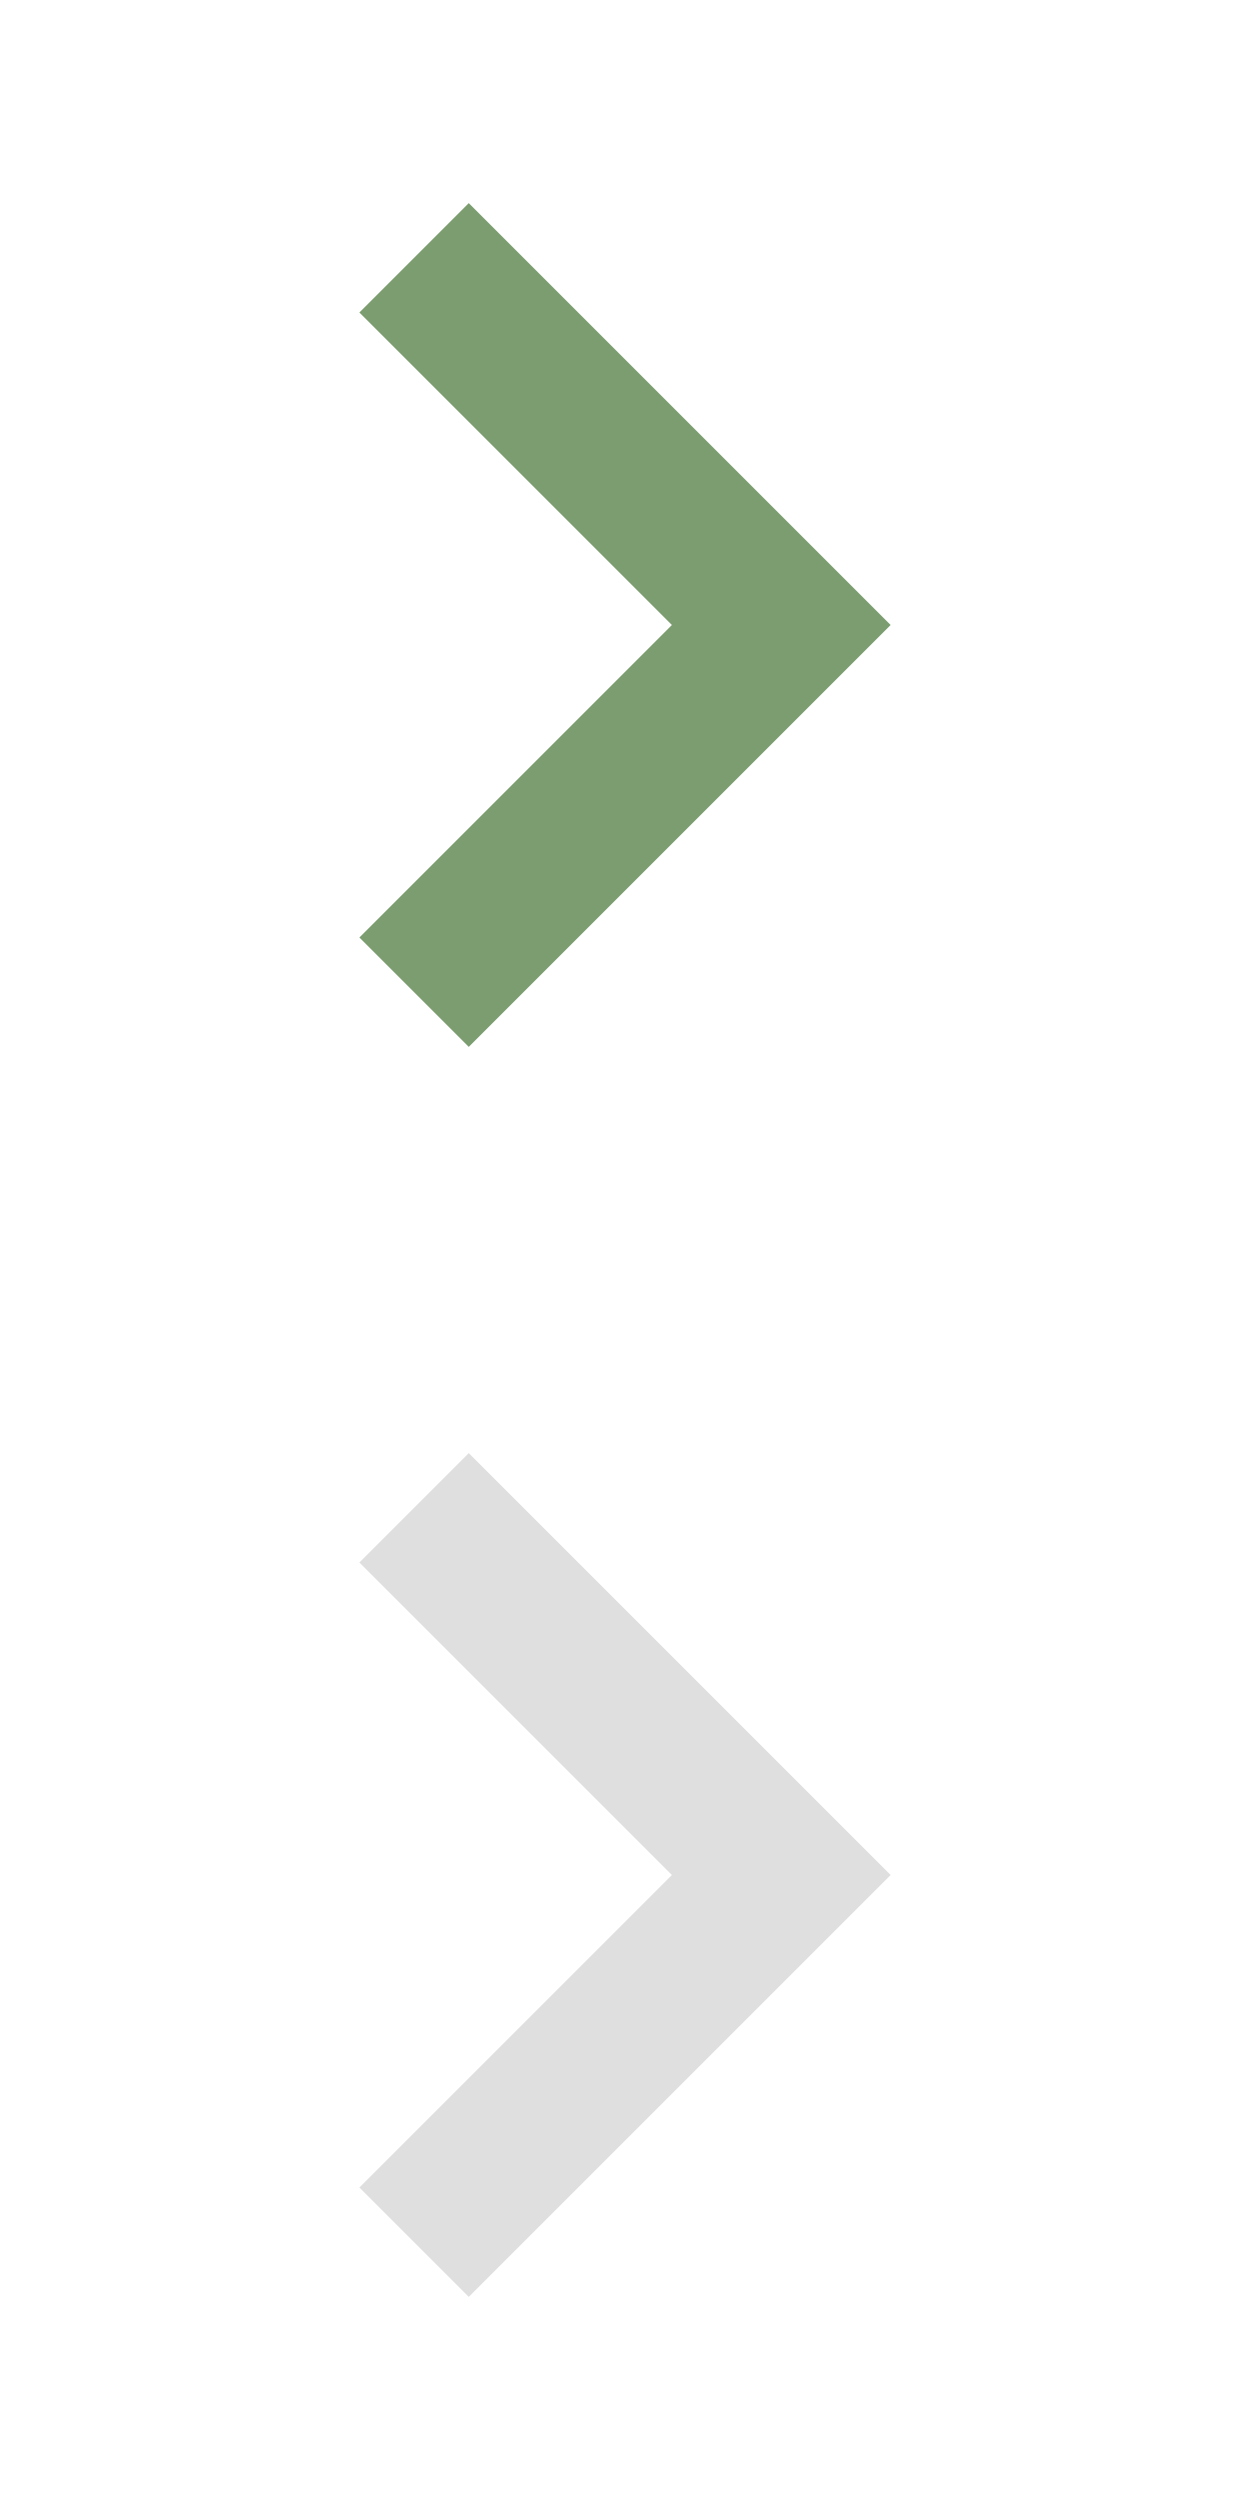
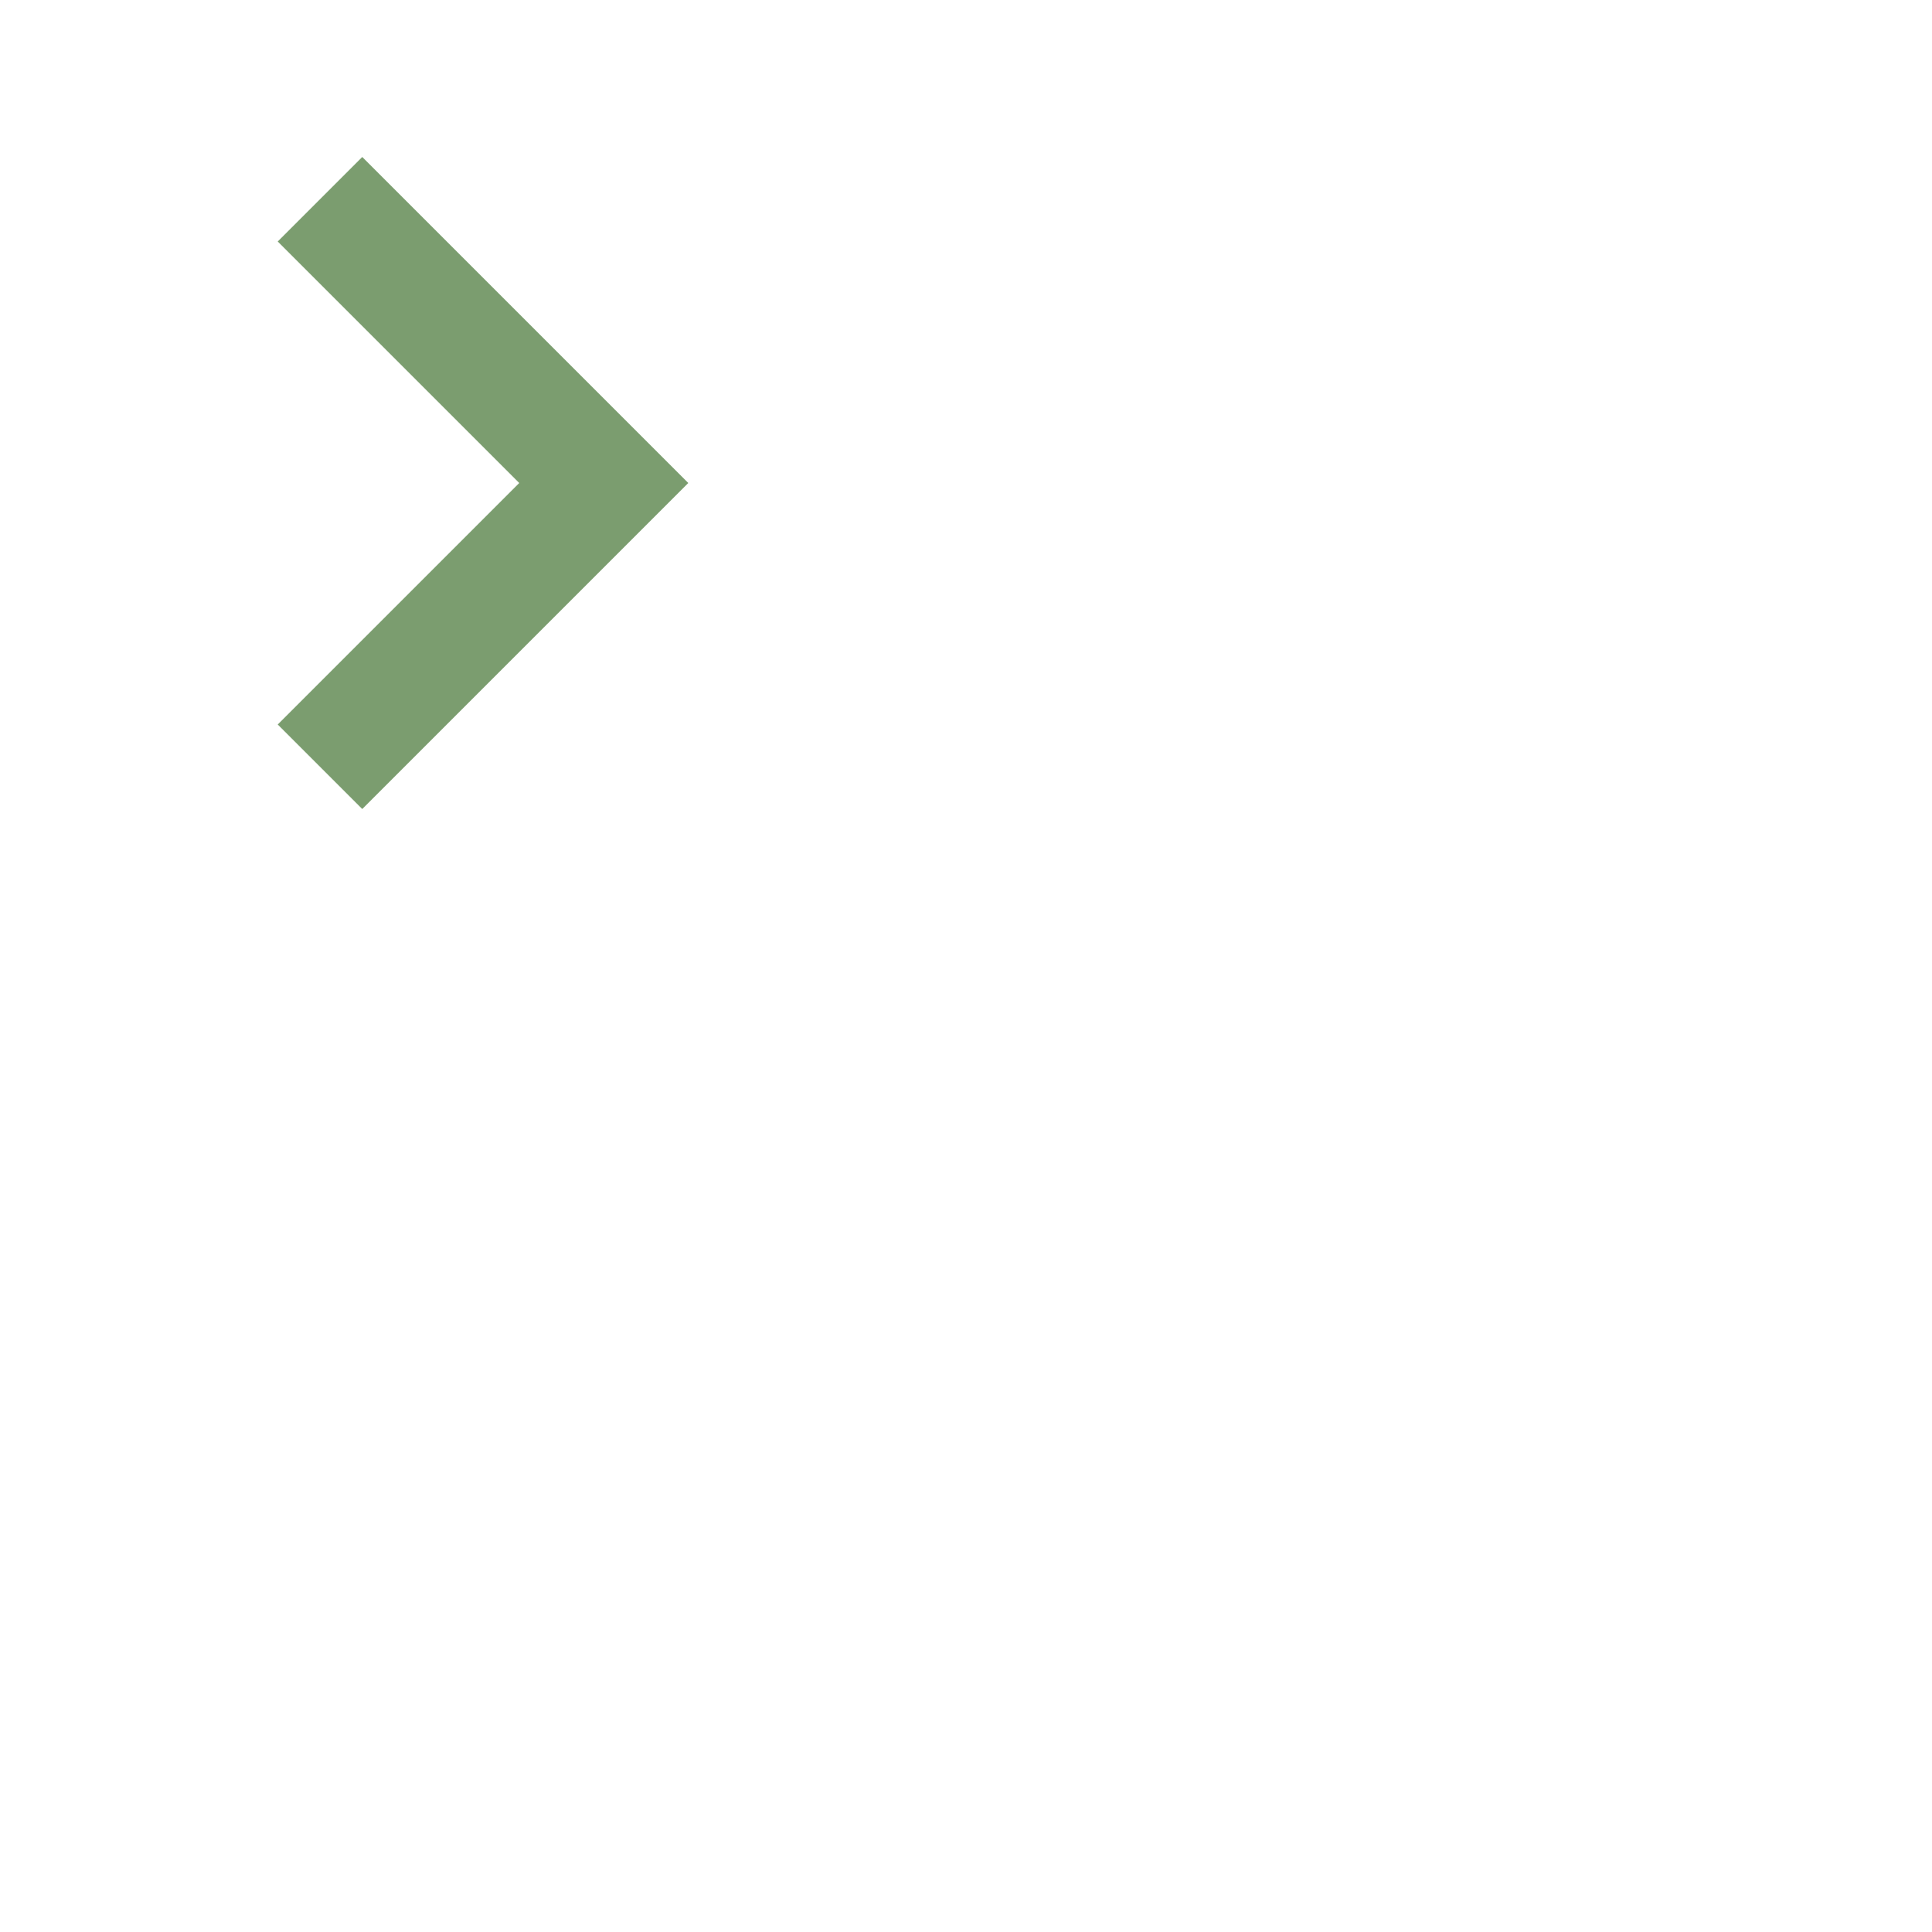
- <svg xmlns="http://www.w3.org/2000/svg" x="0px" y="0px" width="16px" height="32px" viewBox="0 0 16 32">
-   <g transform="translate(0, 0)">
+ <svg xmlns="http://www.w3.org/2000/svg" x="0px" y="0px" width="32px" height="32px" viewBox="0 0 32 32">
+   <g>
    <polygon fill="#7b9d6f" points="6,13.4 4.6,12 8.6,8 4.6,4 6,2.6 11.4,8 " />
  </g>
-   <g transform="translate(0, 16)">
-     <polygon fill="#dfdfdf" points="6,13.4 4.6,12 8.6,8 4.6,4 6,2.6 11.4,8 " />
-   </g>
</svg>
